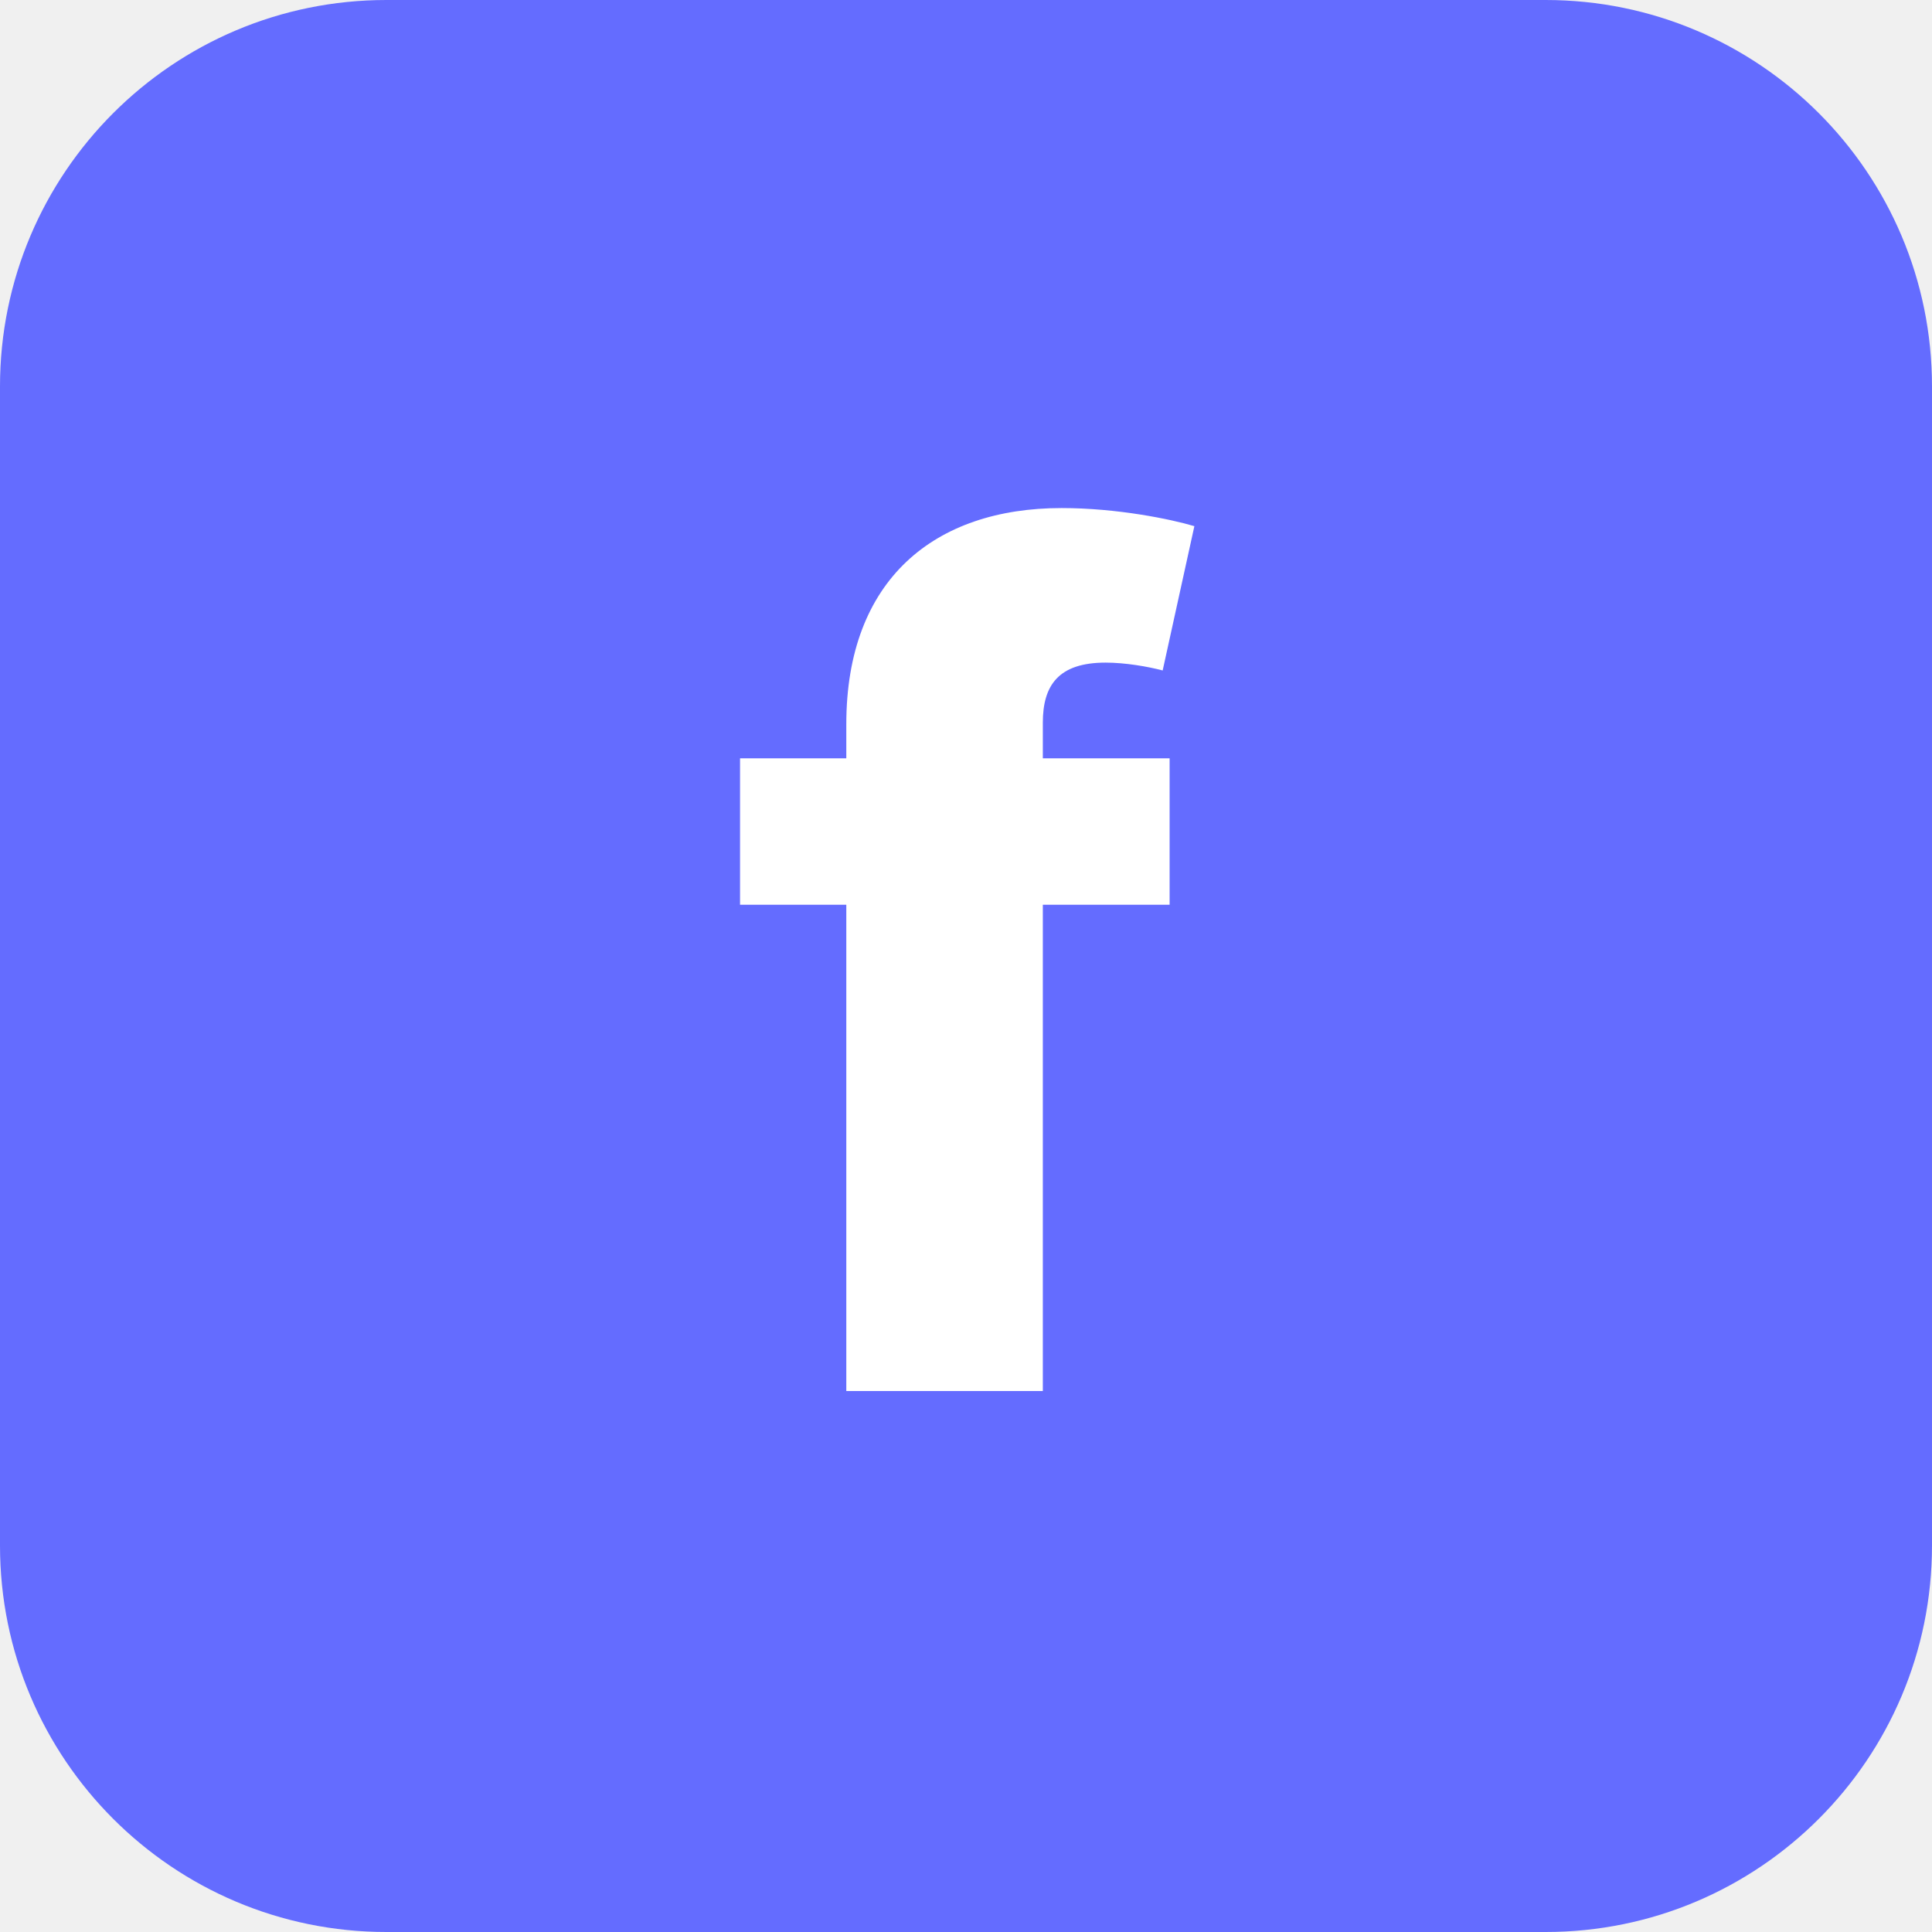
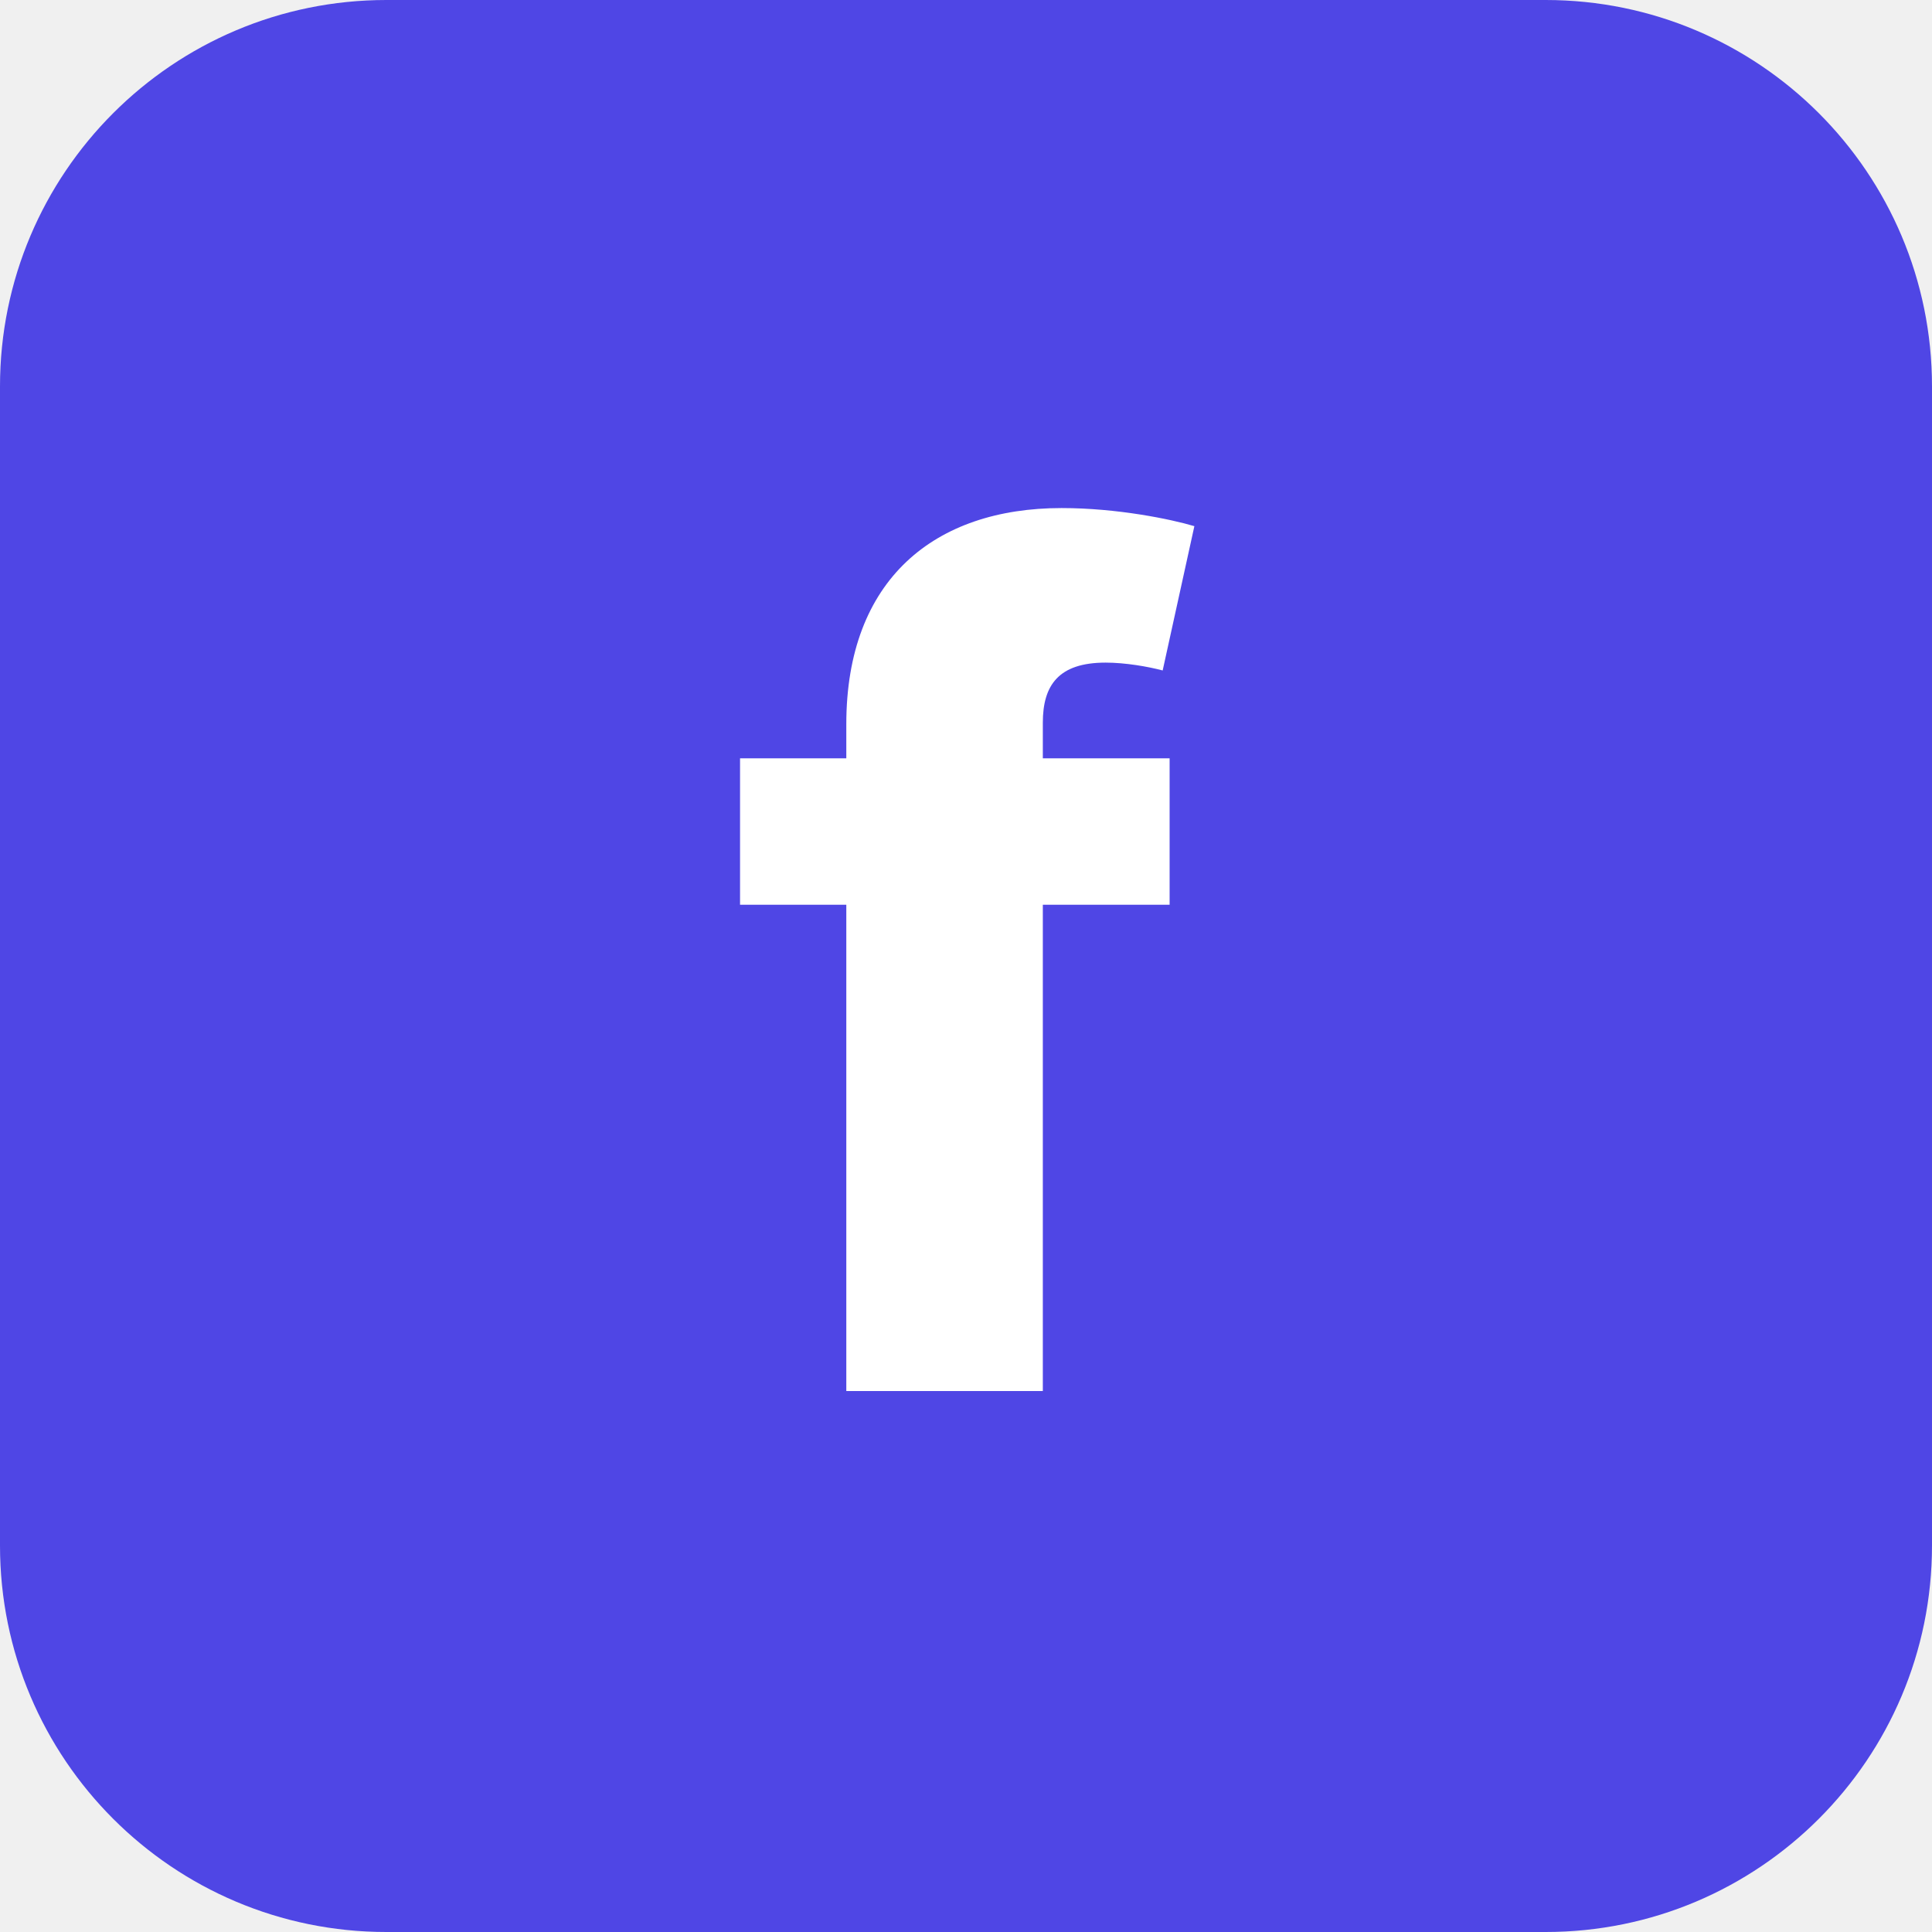
<svg xmlns="http://www.w3.org/2000/svg" viewBox="0 0 100 100">
-   <rect width="100" height="100" rx="20" fill="#646cff" />
+   <rect width="100" height="100" rx="20" fill="#4f46e5" />
  <text x="50" y="72" font-family="system-ui, -apple-system, sans-serif" font-size="60" font-weight="800" fill="white" text-anchor="middle">f</text>
</svg>
